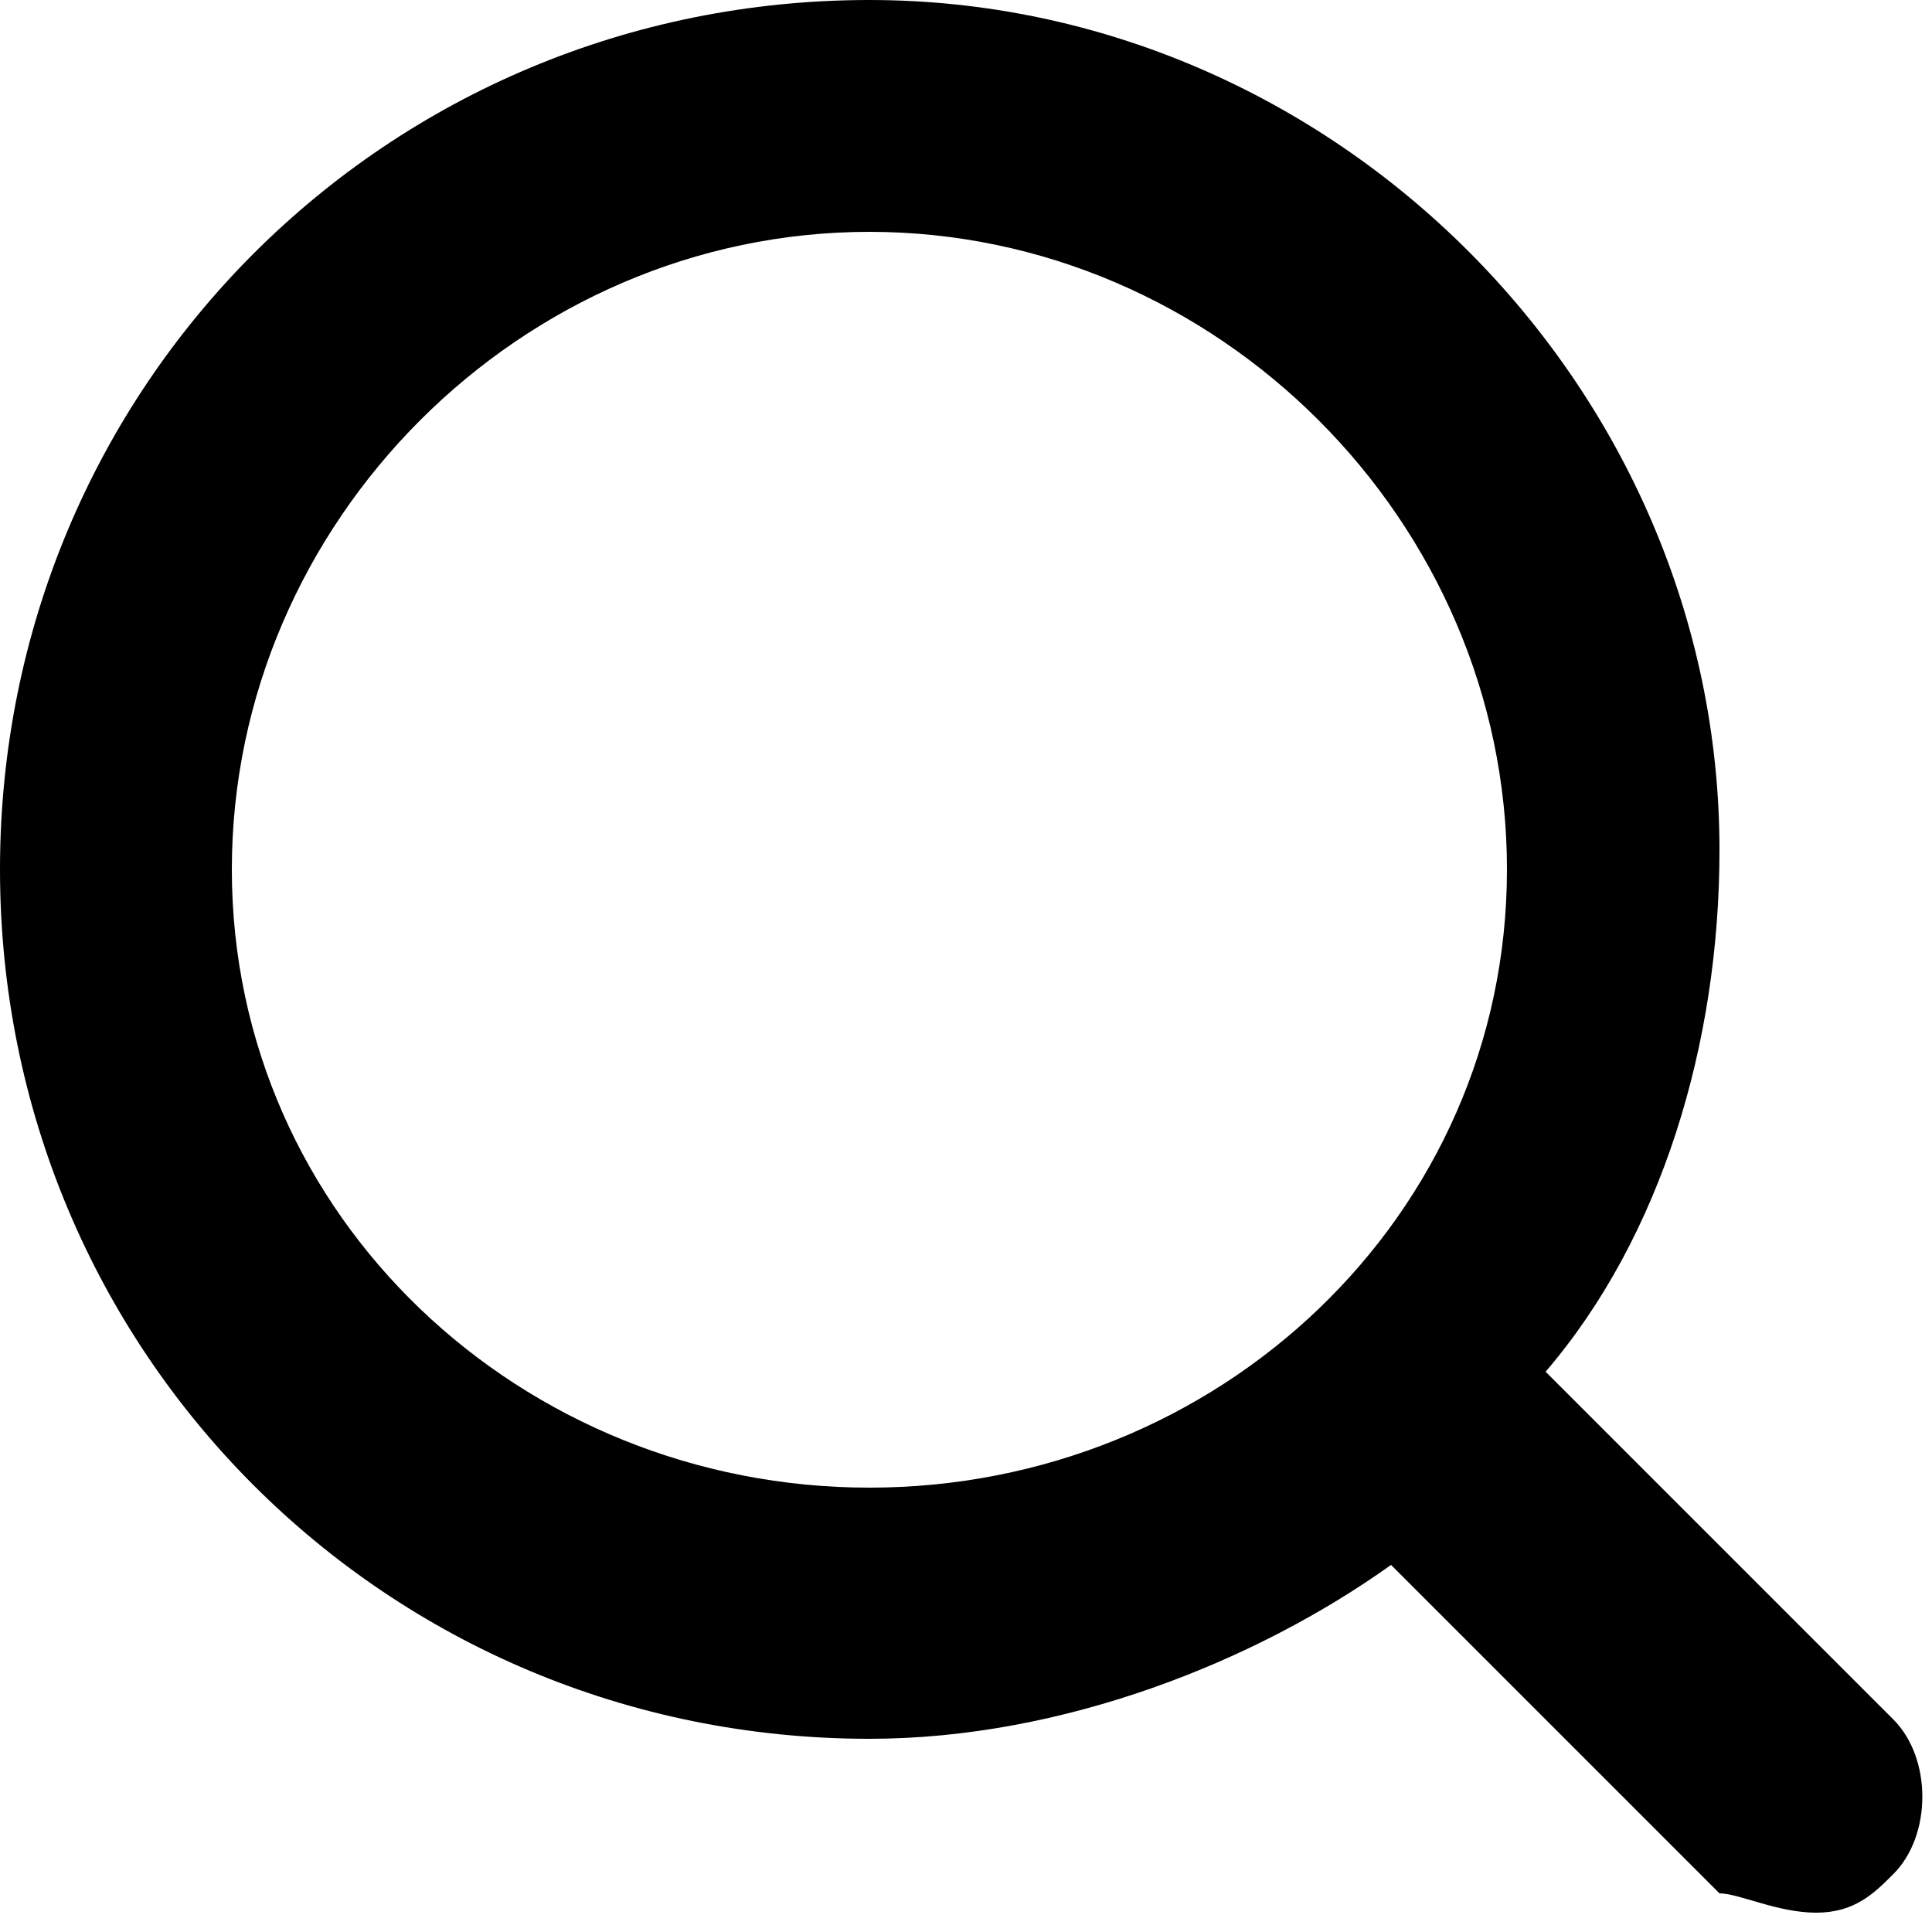
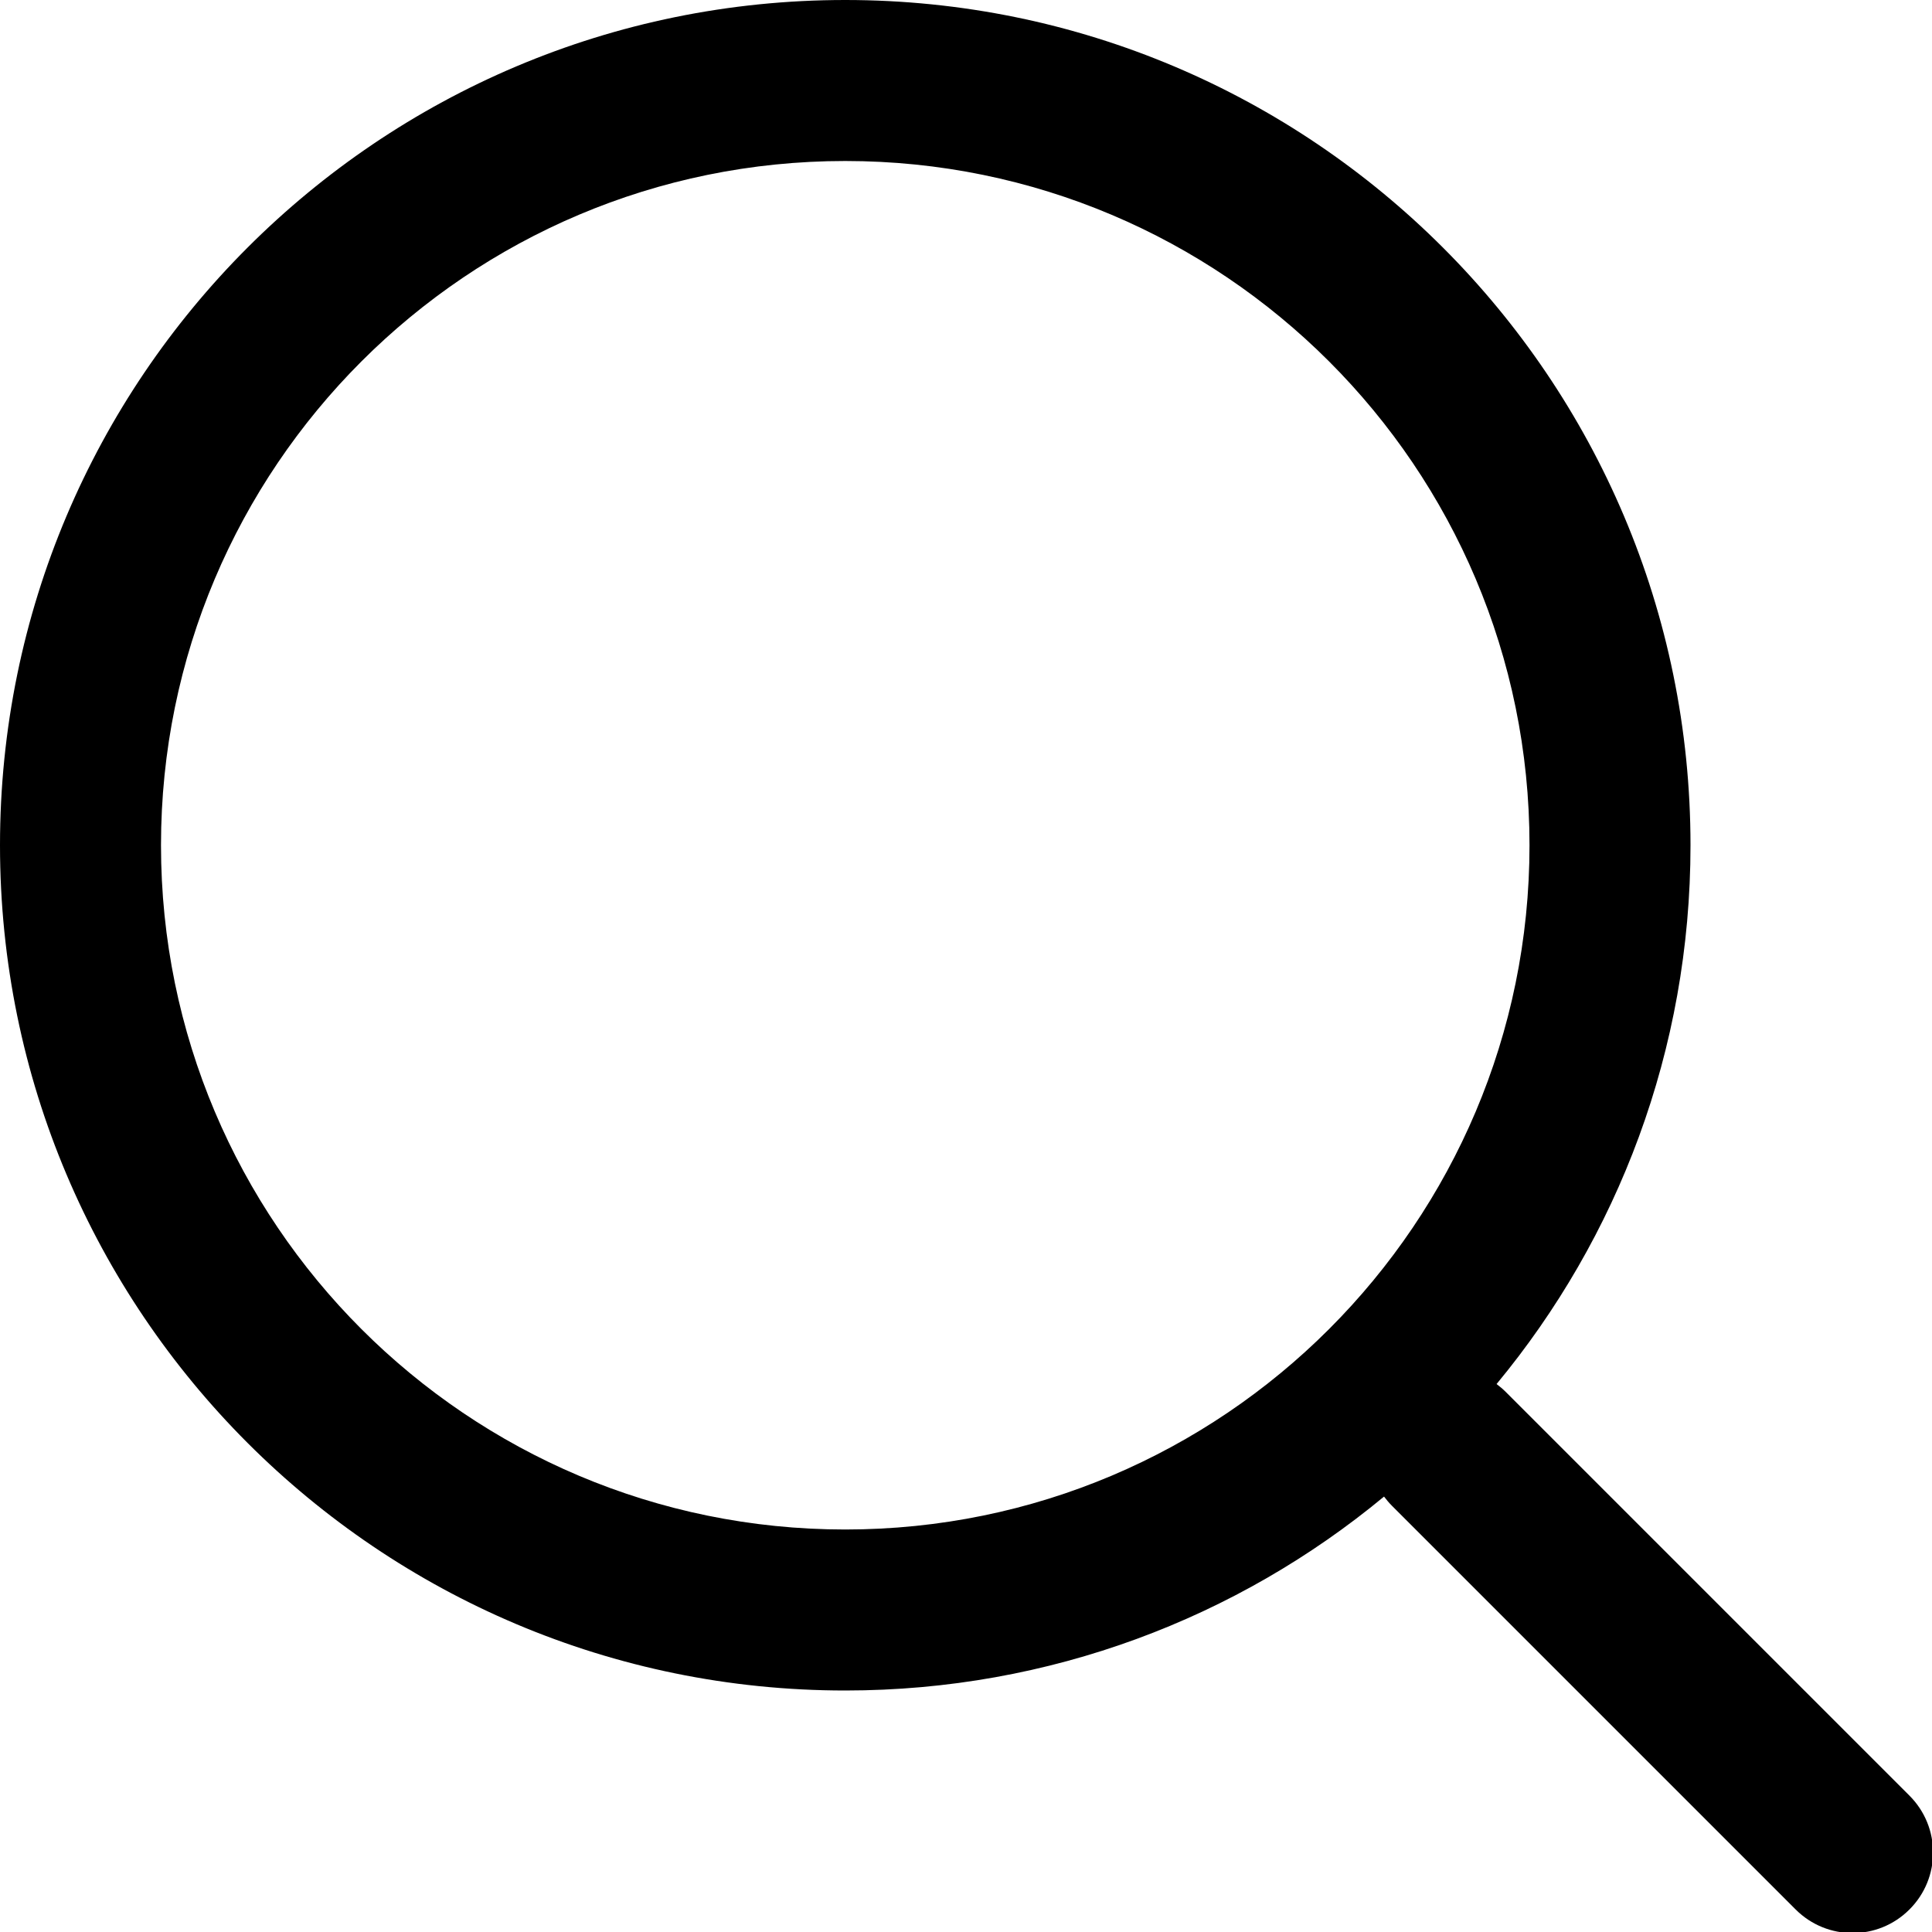
- <svg xmlns="http://www.w3.org/2000/svg" width="10px" height="10px" viewBox="0 0 10 10" version="1.1">
+ <svg xmlns="http://www.w3.org/2000/svg" width="24px" height="24px" viewBox="0 0 24 24" version="1.1">
  <defs />
-   <g id="Page-1" stroke="none" stroke-width="1" fill-rule="evenodd">
-     <g id="icon-search">
-       <path d="M9.8,8.9 L8,7.1 C8.6,6.4 8.9,5.4 8.9,4.4 C8.9,2 6.9,0 4.5,0 C2,0 0,2 0,4.5 C0,7 2,9 4.5,9 C5.5,9 6.5,8.6 7.2,8.1 L8.9,9.8 C9,9.8 9.2,9.9 9.4,9.9 C9.6,9.9 9.7,9.8 9.8,9.7 C10,9.5 10,9.1 9.8,8.9 Z M1.2,4.5 C1.2,2.7 2.7,1.2 4.5,1.2 C6.3,1.2 7.8,2.7 7.8,4.5 C7.8,6.3 6.3,7.7 4.5,7.7 C2.7,7.7 1.2,6.3 1.2,4.5 Z" id="Shape" />
-     </g>
+   <g id="search" stroke="none" stroke-width="1" fill="none" fill-rule="evenodd">
+     <path d="M17.193,18.591 C15.376,20.096 13.044,21 10.5,21 C4.701,21 0,16.299 0,10.5 C0,4.701 4.701,0 10.5,0 C16.299,0 21,4.701 21,10.5 C21,13.044 20.096,15.376 18.591,17.193 C18.631,17.223 18.67,17.256 18.707,17.293 L23.72,22.306 C24.111,22.697 24.111,23.33 23.72,23.72 C23.33,24.111 22.697,24.111 22.306,23.72 L17.293,18.707 C17.256,18.67 17.223,18.631 17.193,18.591 Z M10.5,19 C15.194,19 19,15.194 19,10.5 C19,5.806 15.194,2 10.5,2 C5.806,2 2,5.806 2,10.5 C2,15.194 5.806,19 10.5,19 Z" id="Combined-Shape" fill="#000000" fill-rule="nonzero" />
  </g>
</svg>
